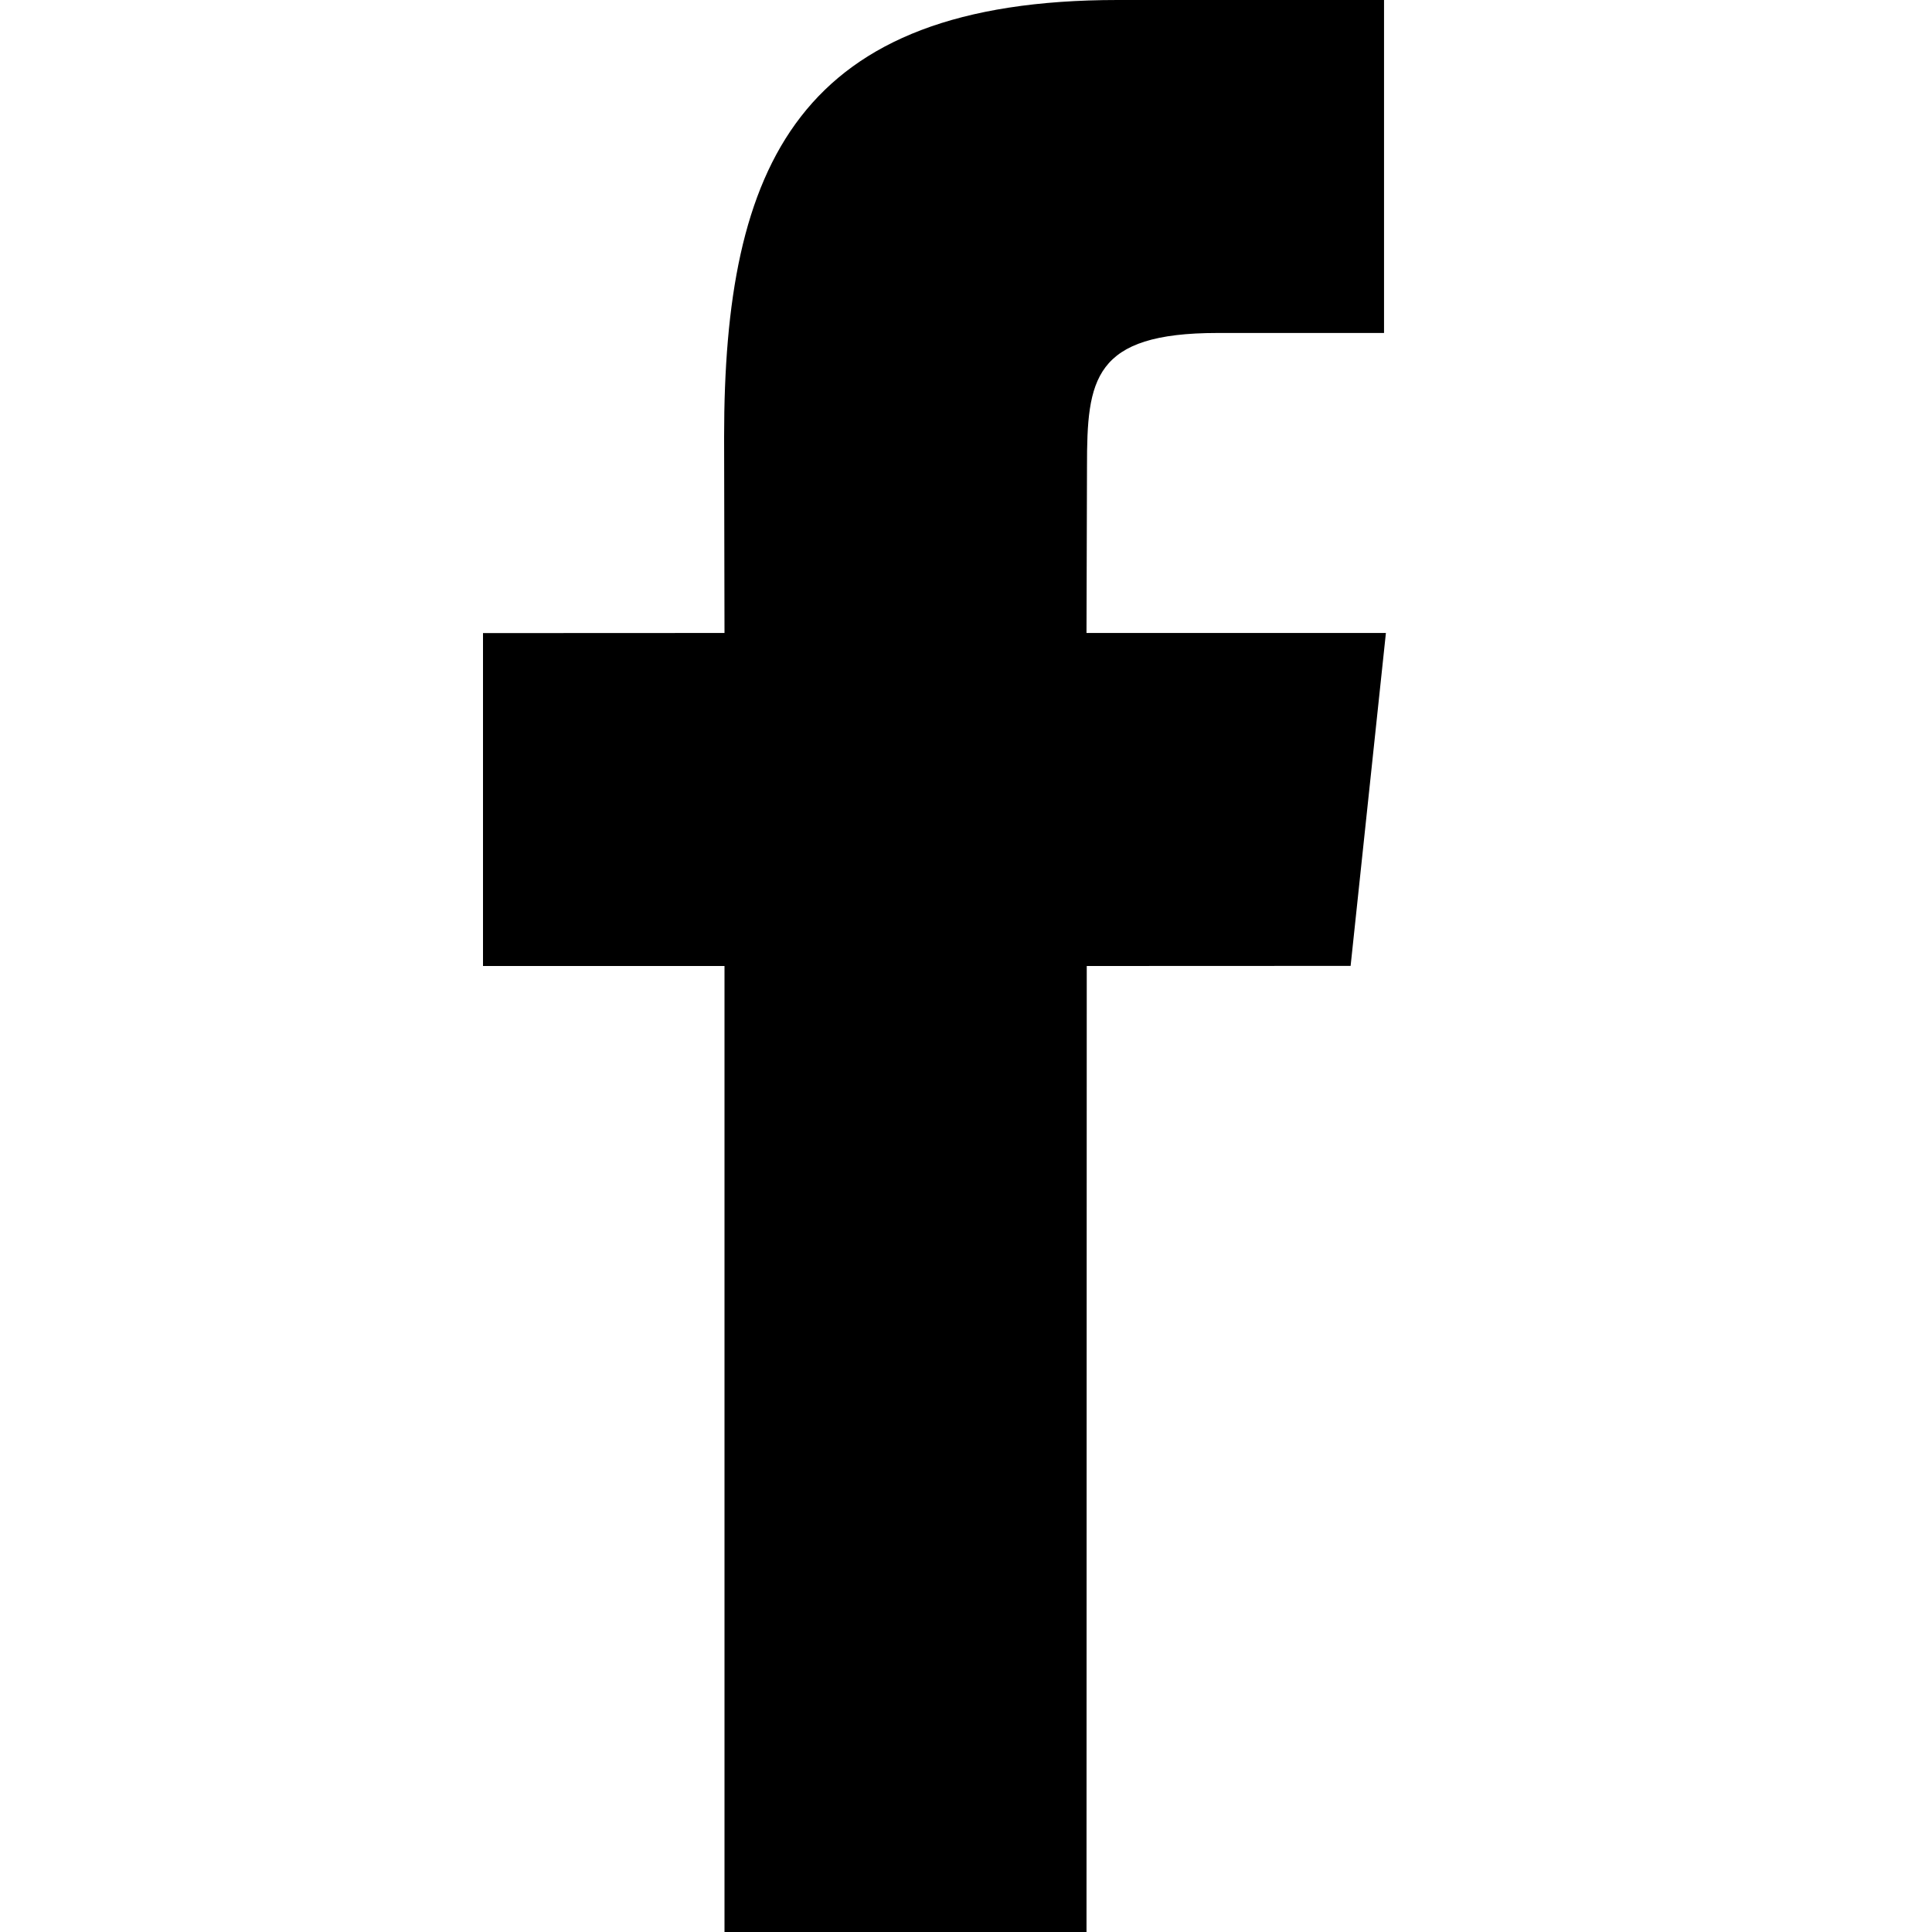
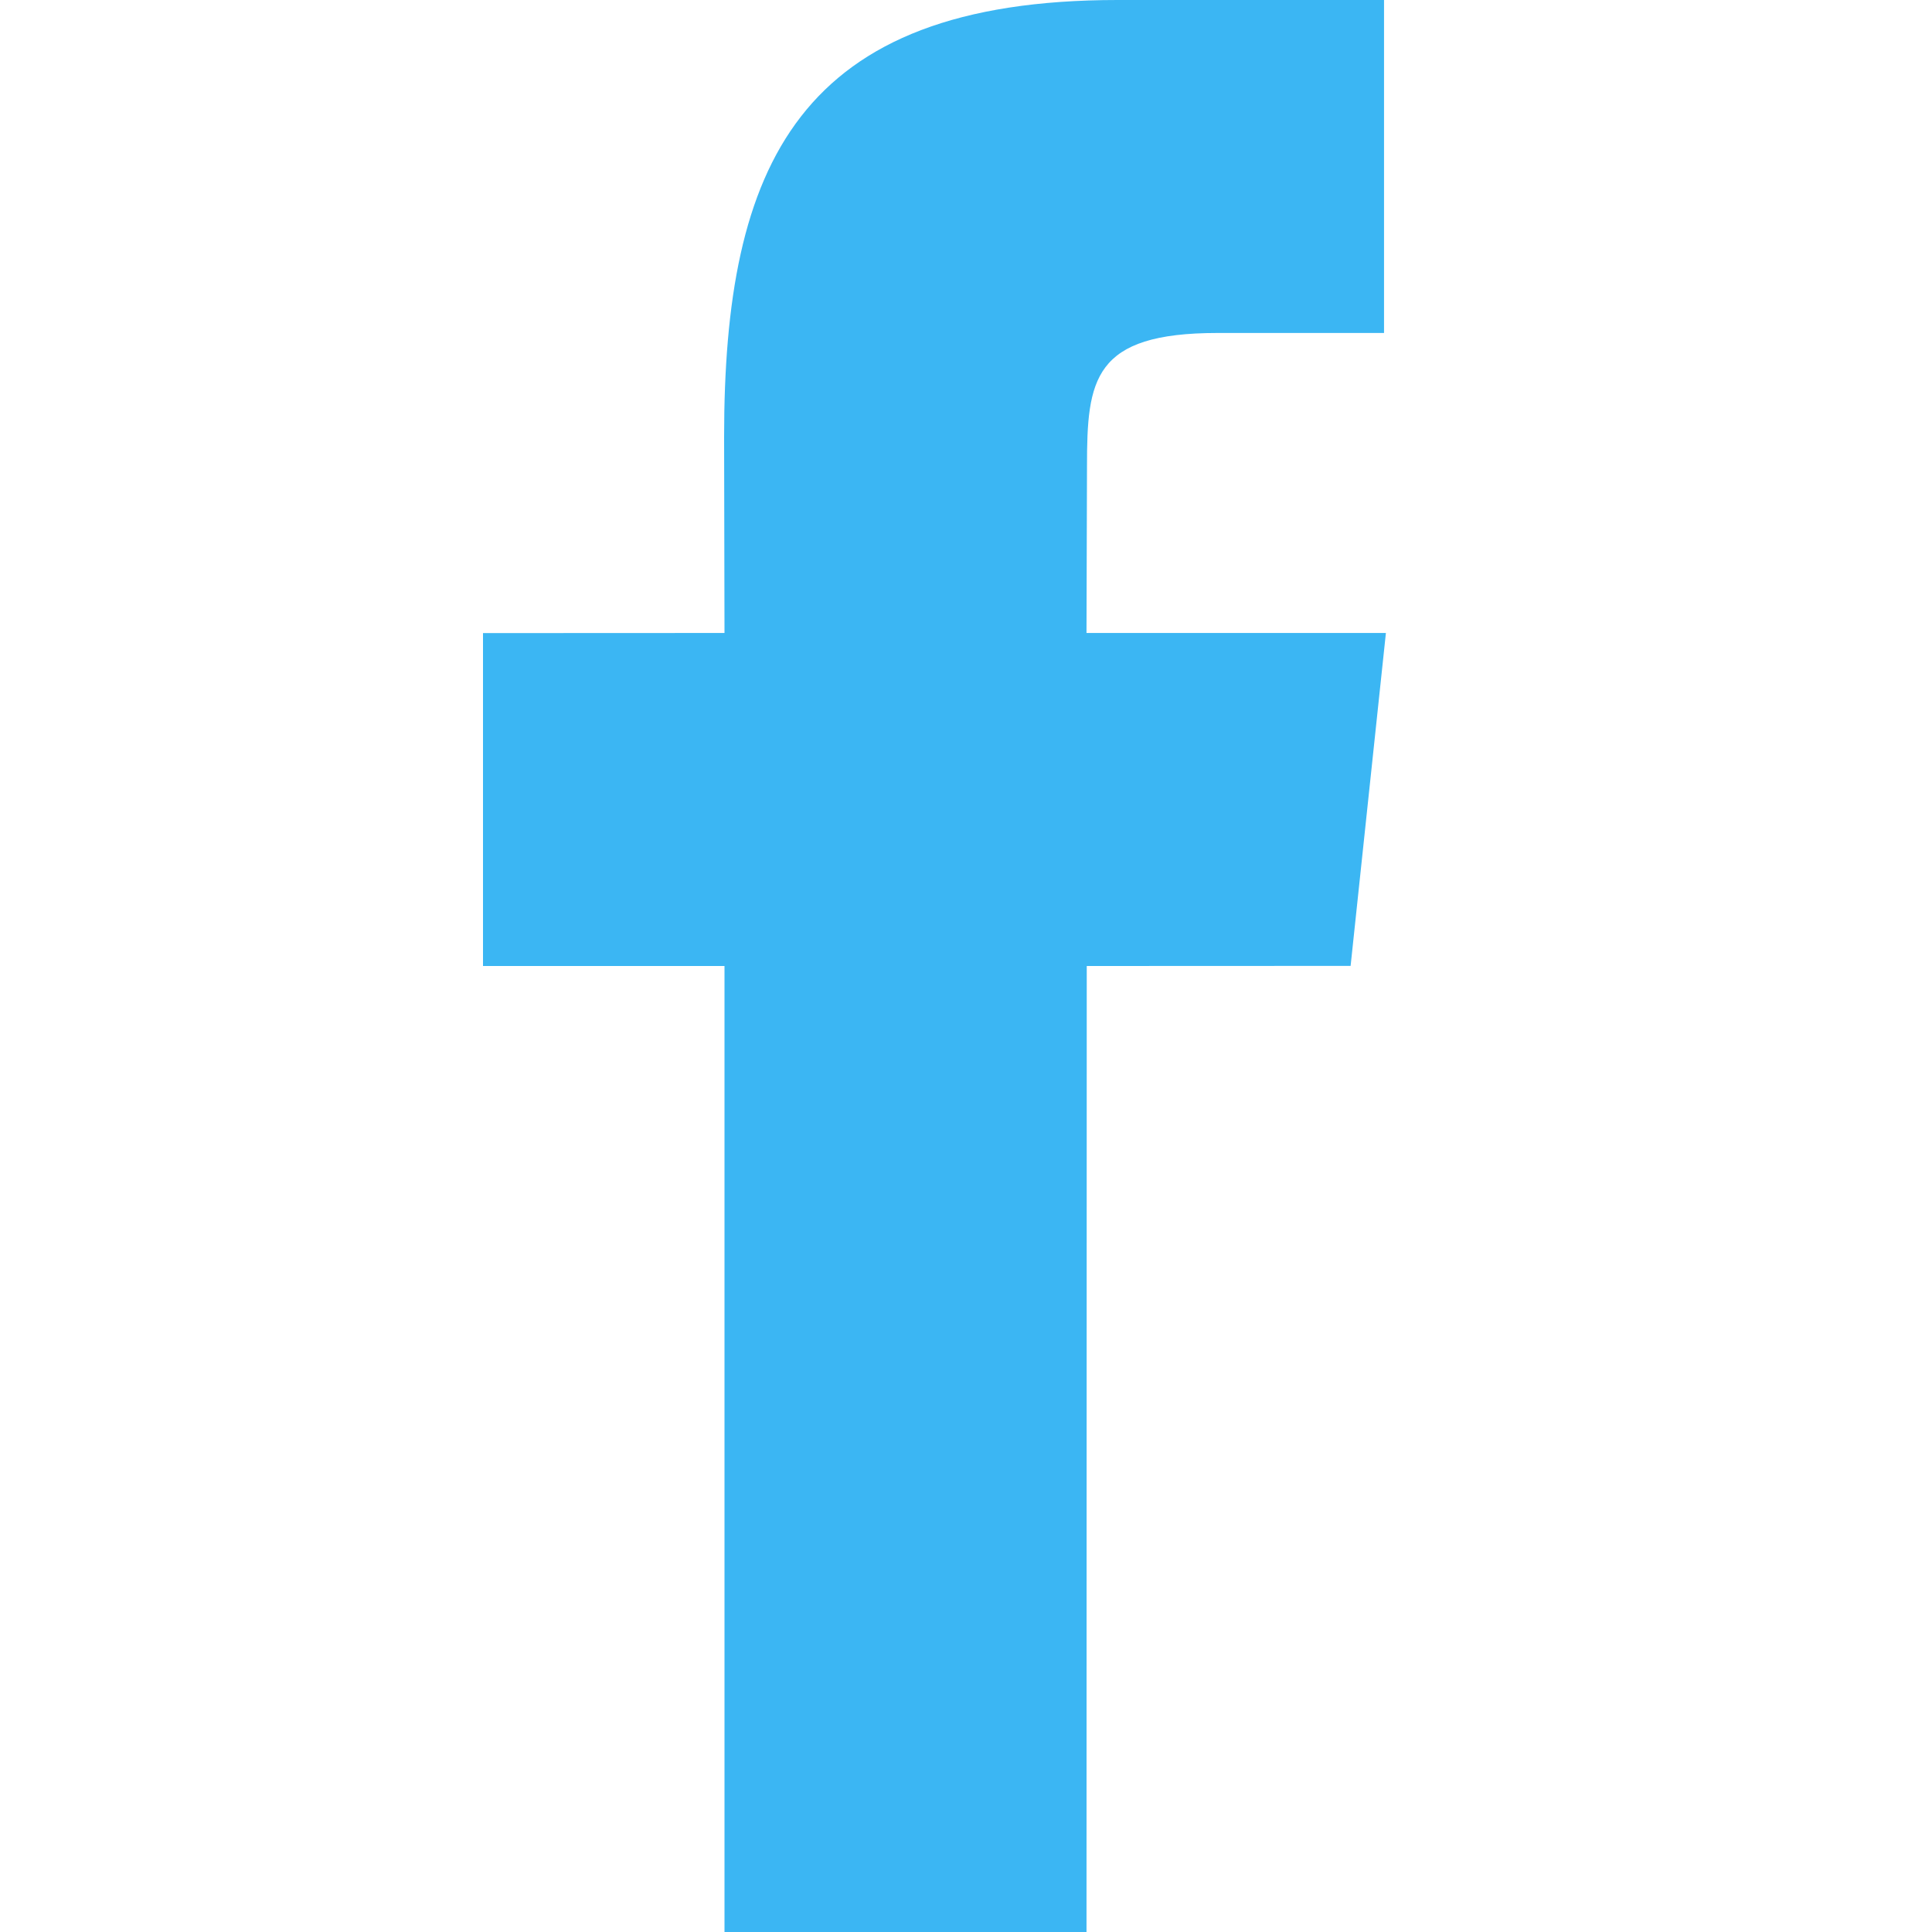
<svg xmlns="http://www.w3.org/2000/svg" version="1.1" id="Capa_1" x="0px" y="0px" width="512px" height="512px" viewBox="0 0 512 512" enable-background="new 0 0 512 512" xml:space="preserve">
-   <path d="M287.936,512H192V256h-64v-88.225l64-0.029l-0.104-51.976C191.896,43.794,211.413,0,296.195,0h70.588v88.242h-44.115  c-33.016,0-34.604,12.328-34.604,35.342l-0.131,44.162h79.346l-9.353,88.225L288,256L287.936,512z" />
+   <path d="M287.936,512H192V256h-64v-88.225l64-0.029l-0.104-51.976C191.896,43.794,211.413,0,296.195,0h70.588v88.242h-44.115  c-33.016,0-34.604,12.328-34.604,35.342l-0.131,44.162h79.346l-9.353,88.225L288,256L287.936,512z" fill="#3bb6f3" />
</svg>
